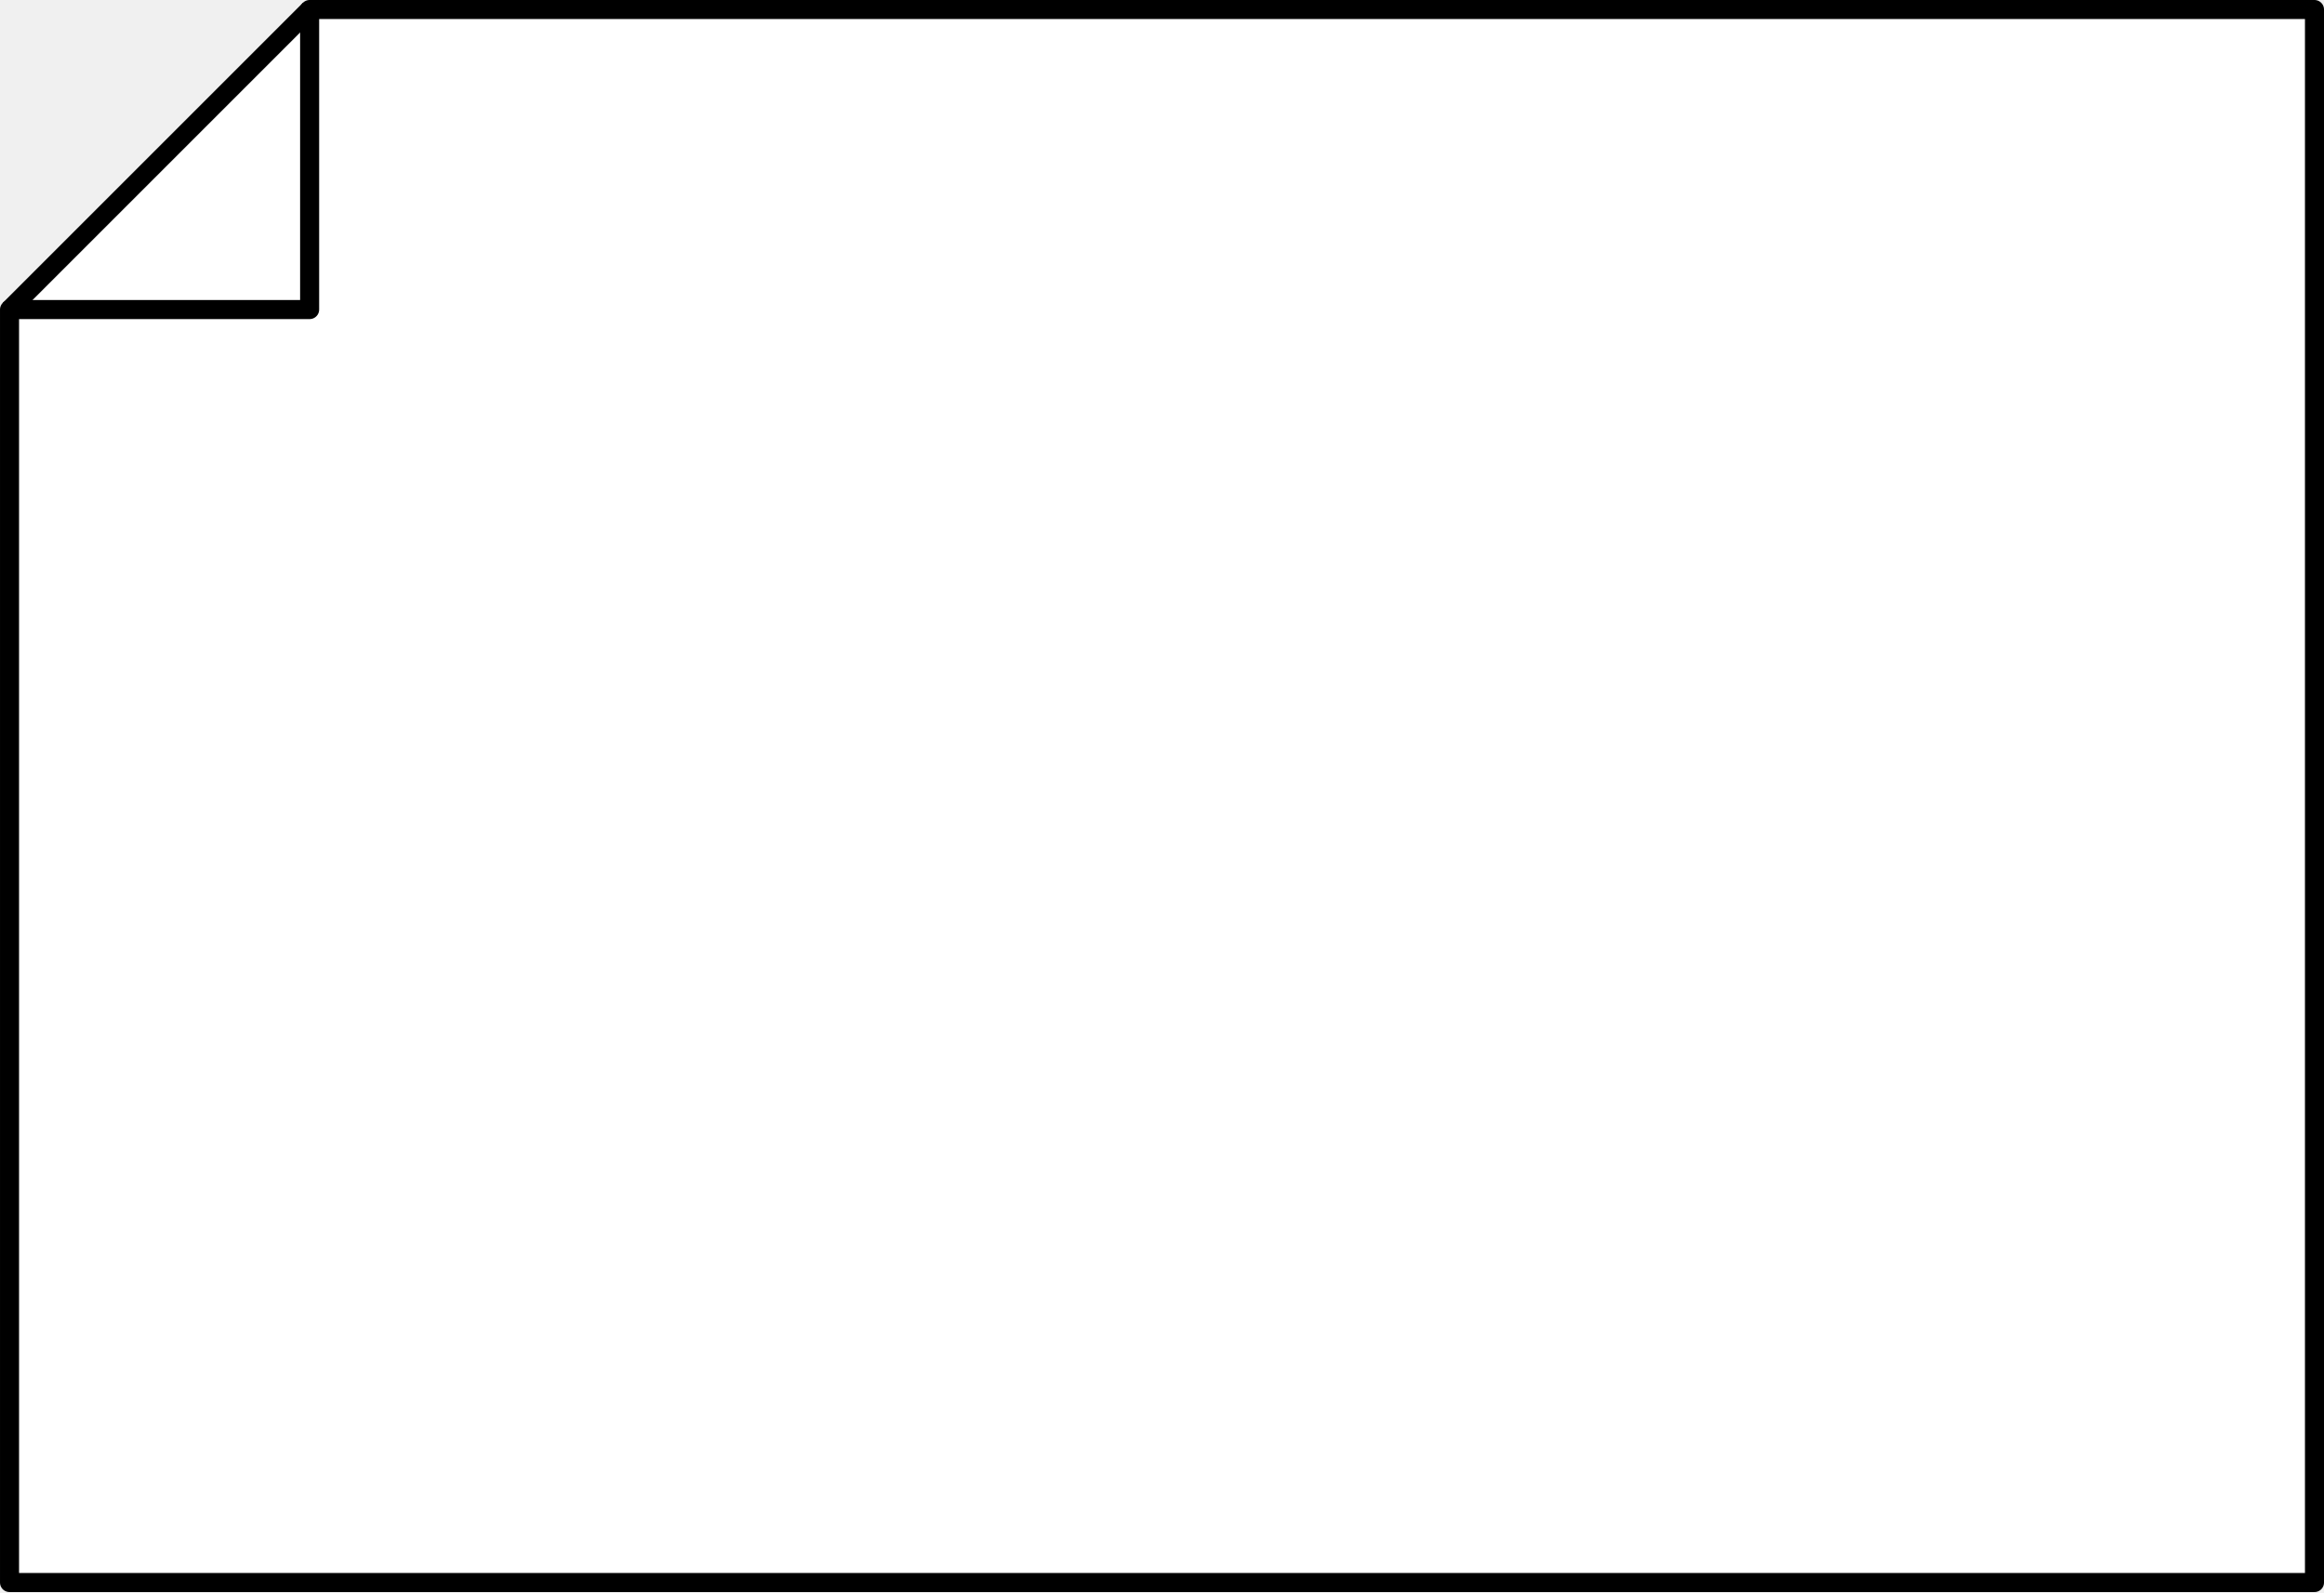
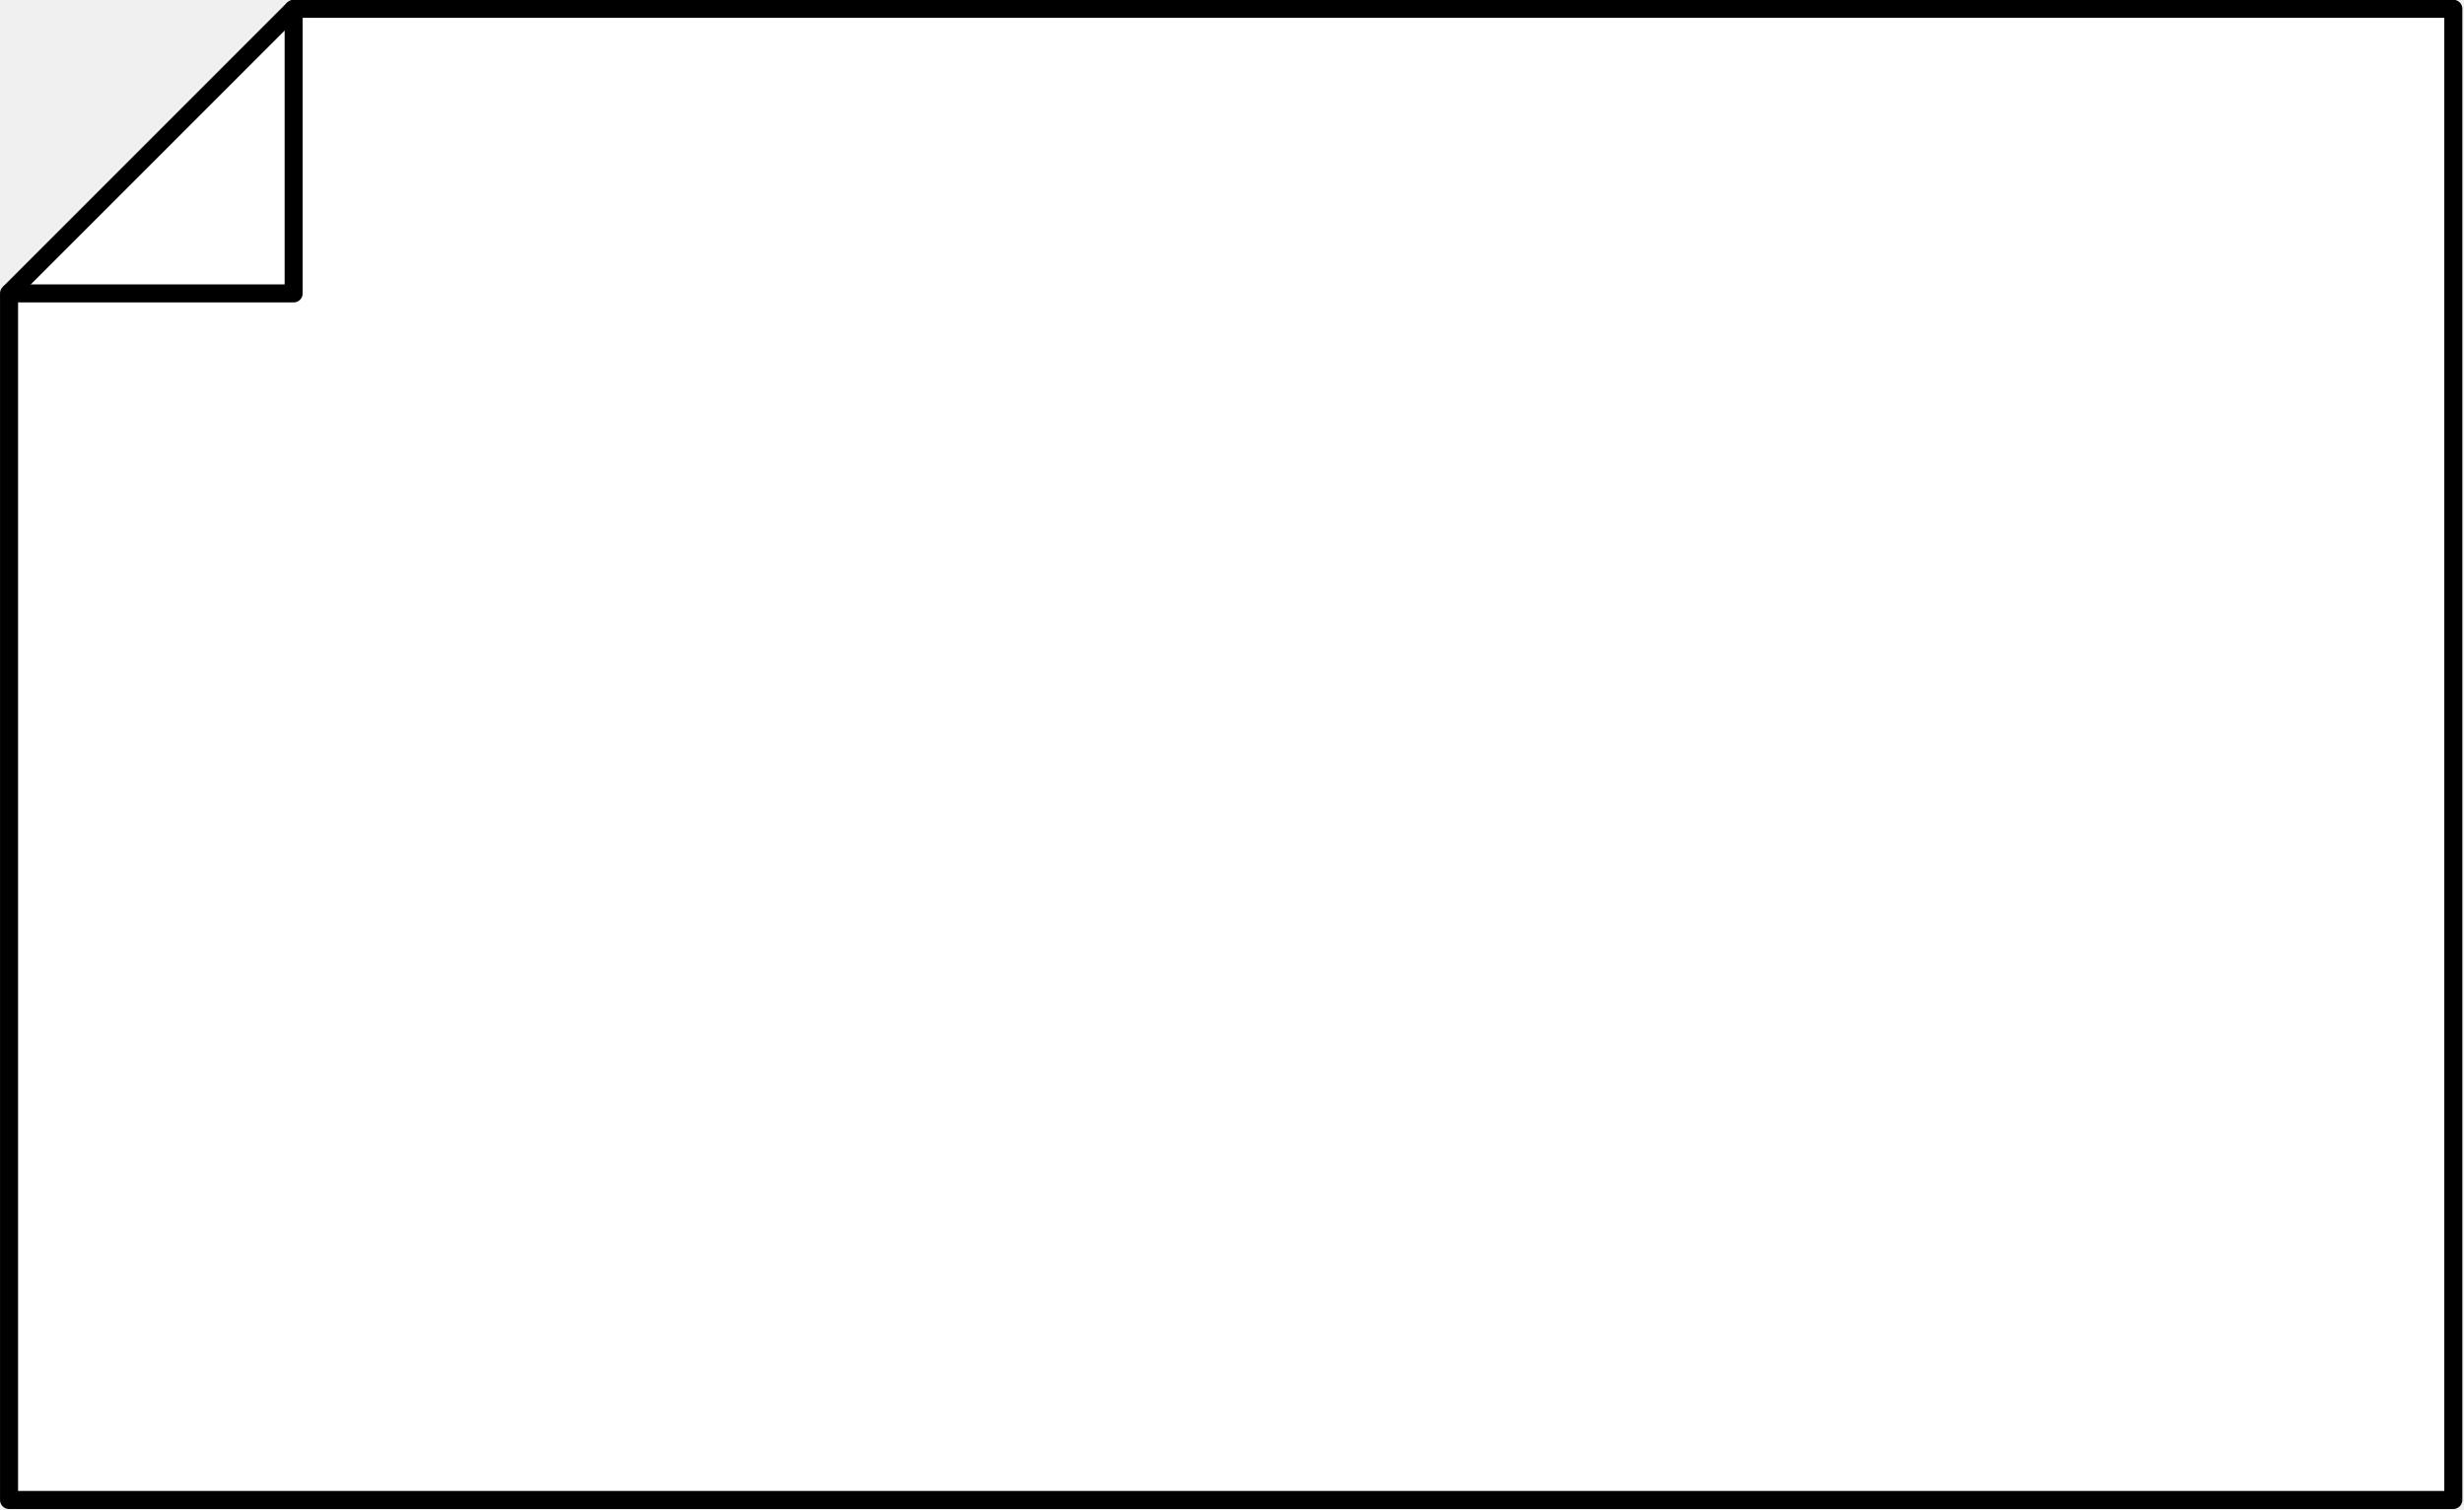
- <svg xmlns="http://www.w3.org/2000/svg" width="122.03mm" height="83.615mm" viewBox="0 0 122.03 83.615" version="1.1" id="svg5">
-   <defs id="defs2">
-     </defs>
+ <svg xmlns="http://www.w3.org/2000/svg" version="1.1" id="svg5" x="0px" y="0px" viewBox="0 0 387 237" style="enable-background:new 0 0 387 237;" xml:space="preserve">
+   <defs>
+ 	
+ 		</defs>
  <g id="layer1" transform="translate(-72.07874,-94.32098)">
-     <path style="fill:#ffffff;stroke:none;stroke-width:0.265px;stroke-linecap:butt;stroke-linejoin:miter;stroke-opacity:1" d="M 72.579,110.579 H 88.337 V 94.821 Z" id="path807" />
-     <path id="rect846" style="fill:#ffffff;fill-opacity:0.995;stroke:#000000;stroke-width:1;stroke-linecap:round;stroke-linejoin:round;stroke-miterlimit:4;stroke-dasharray:none;stroke-dashoffset:0;stop-color:#000000" d="M 88.337,94.821 V 110.579 H 72.579 v 66.856 H 193.609 V 94.821 Z" />
-     <path style="fill:#ffffff;stroke:#000000;stroke-width:1;stroke-linecap:butt;stroke-linejoin:miter;stroke-miterlimit:4;stroke-dasharray:none;stroke-opacity:1" d="m 72.579,110.579 c 5.253,-5.253 10.505,-10.505 15.758,-15.758" id="path2494" />
+     <path id="path807" style="fill:#FFFFFF;" d="M73.5,140.4h44.7V95.7L73.5,140.4z" />
+     <path id="rect846" style="fill:#FFFFFF;fill-opacity:0.995;stroke:#000000;stroke-width:2.835;stroke-linecap:round;stroke-linejoin:round;stroke-miterlimit:11.339;" d="   M118.2,95.7v44.7H73.5v189.5h383.9V95.7H118.2z" />
+     <path id="path2494" style="fill:#FFFFFF;stroke:#000000;stroke-width:2.835;stroke-miterlimit:11.339;" d="   M73.5,140.4c14.9-14.9,29.8-29.8,44.7-44.7" />
  </g>
</svg>
